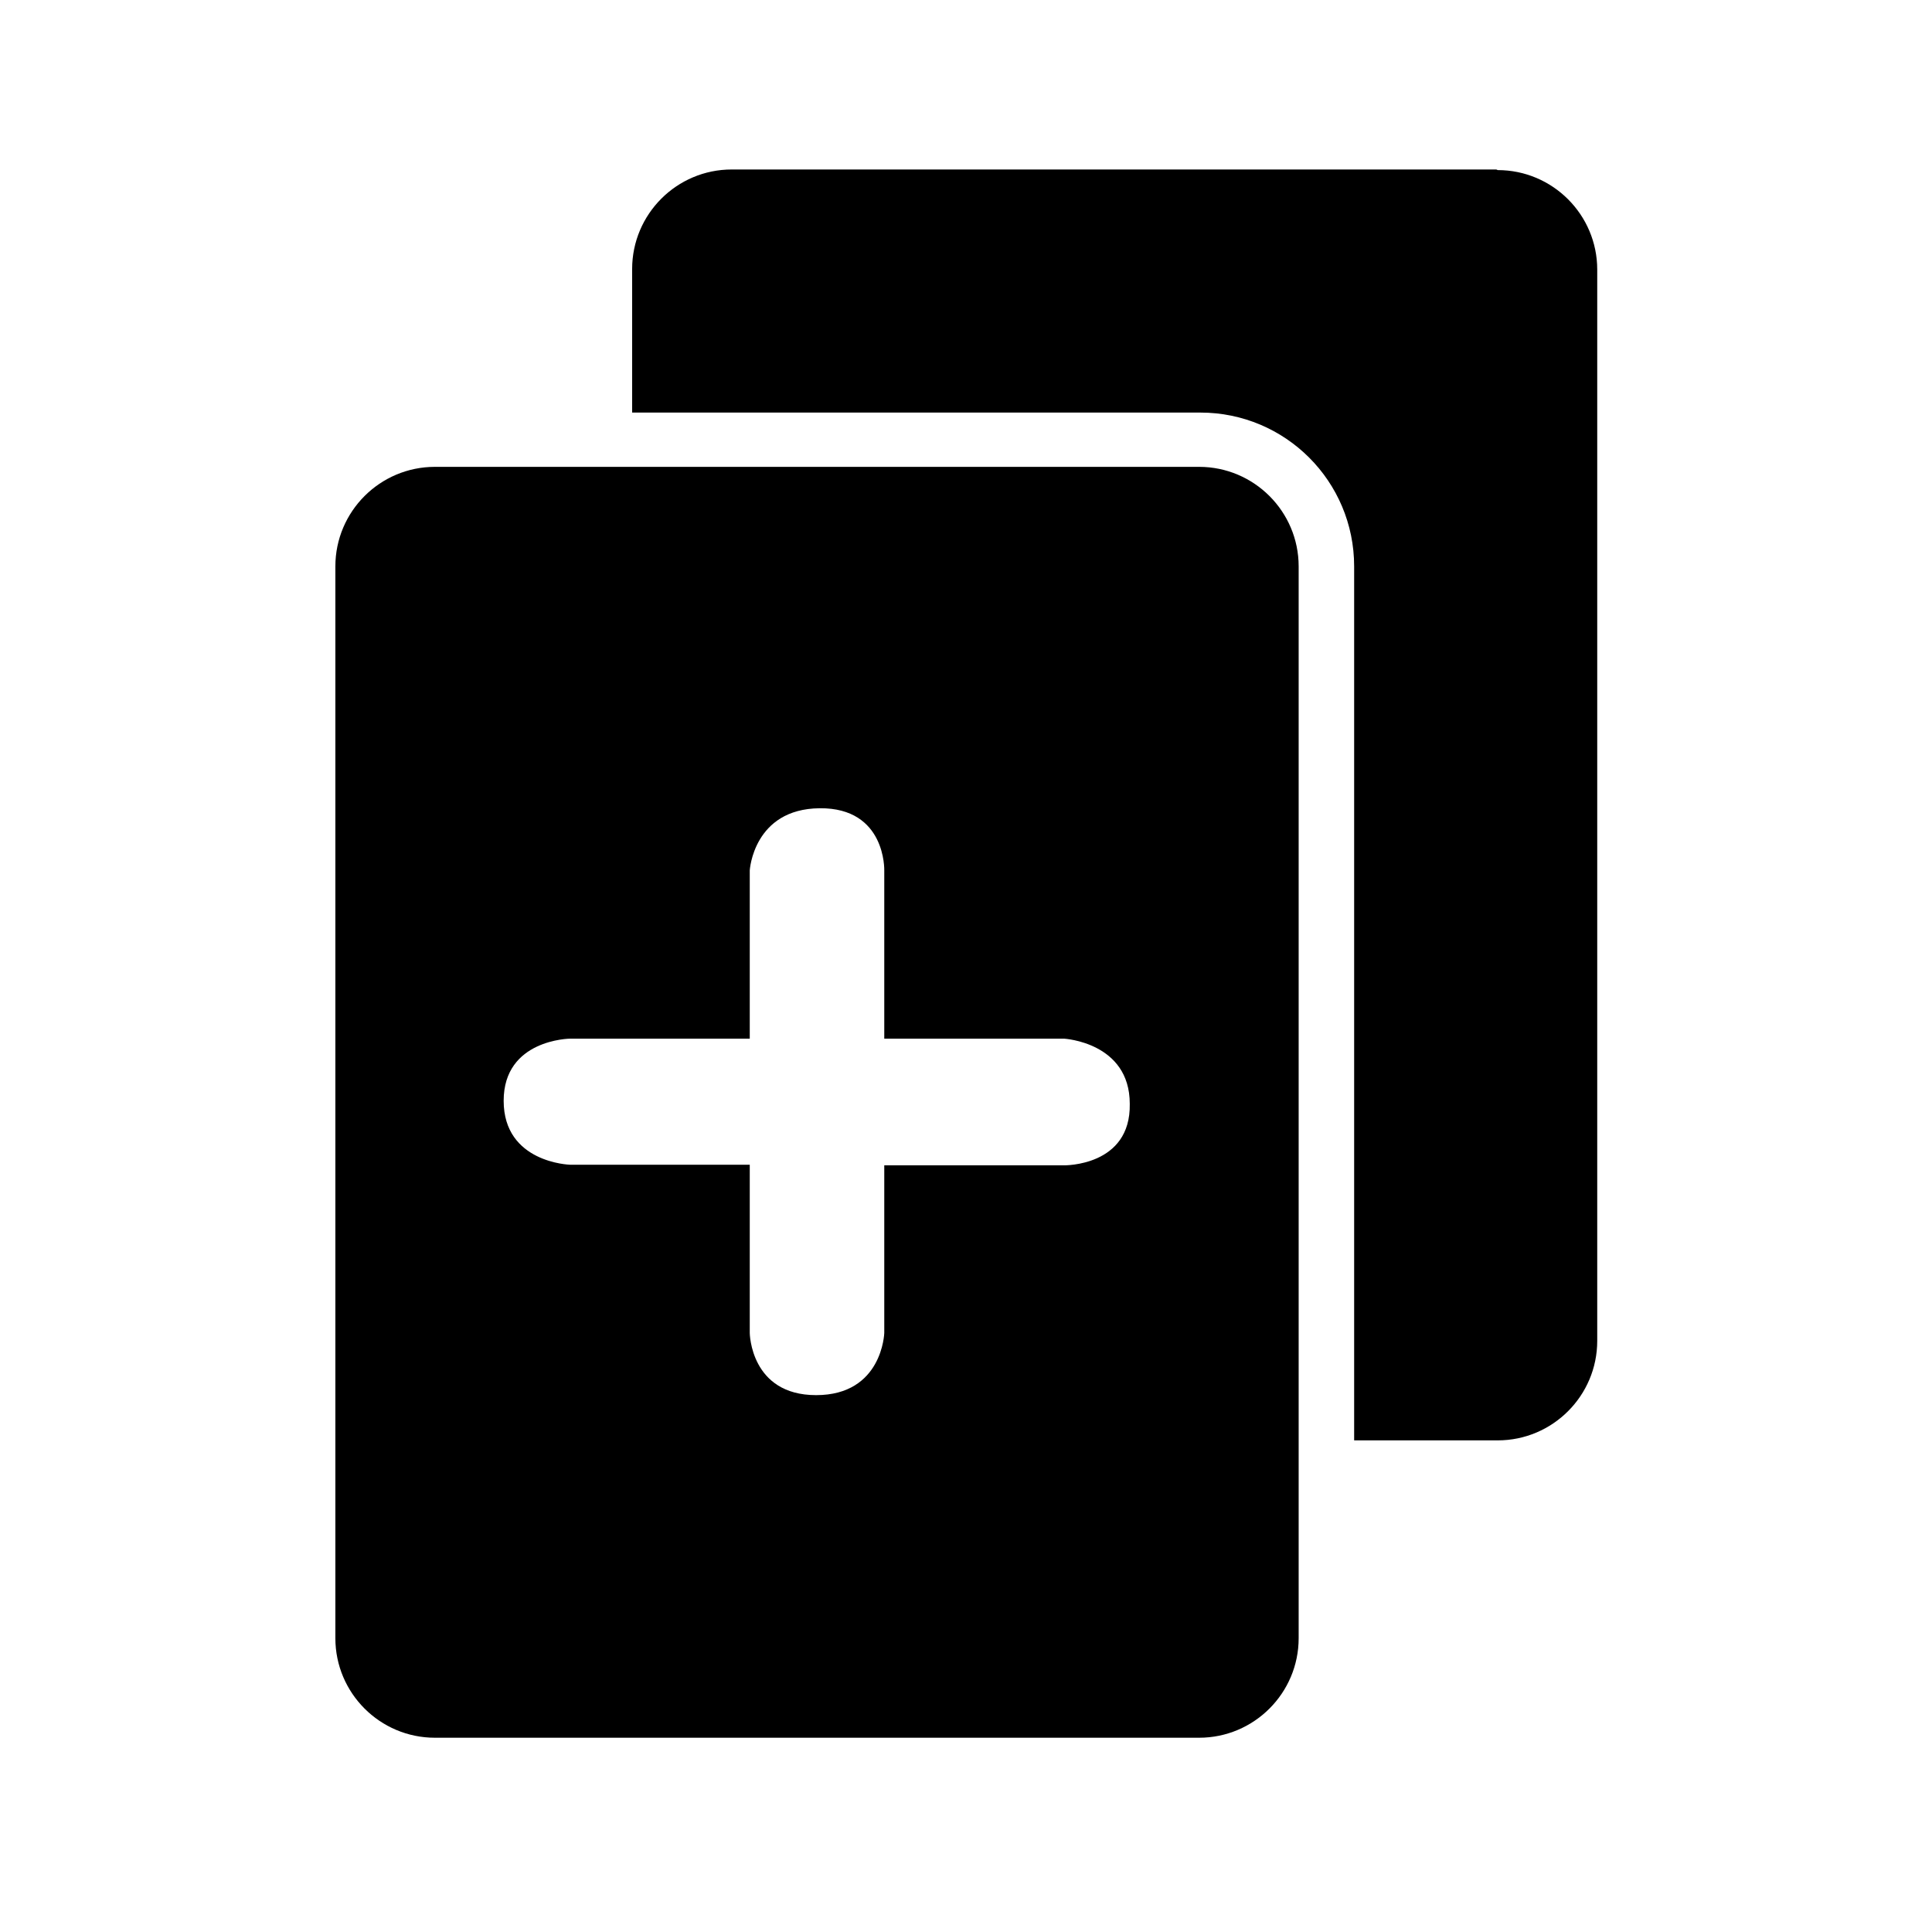
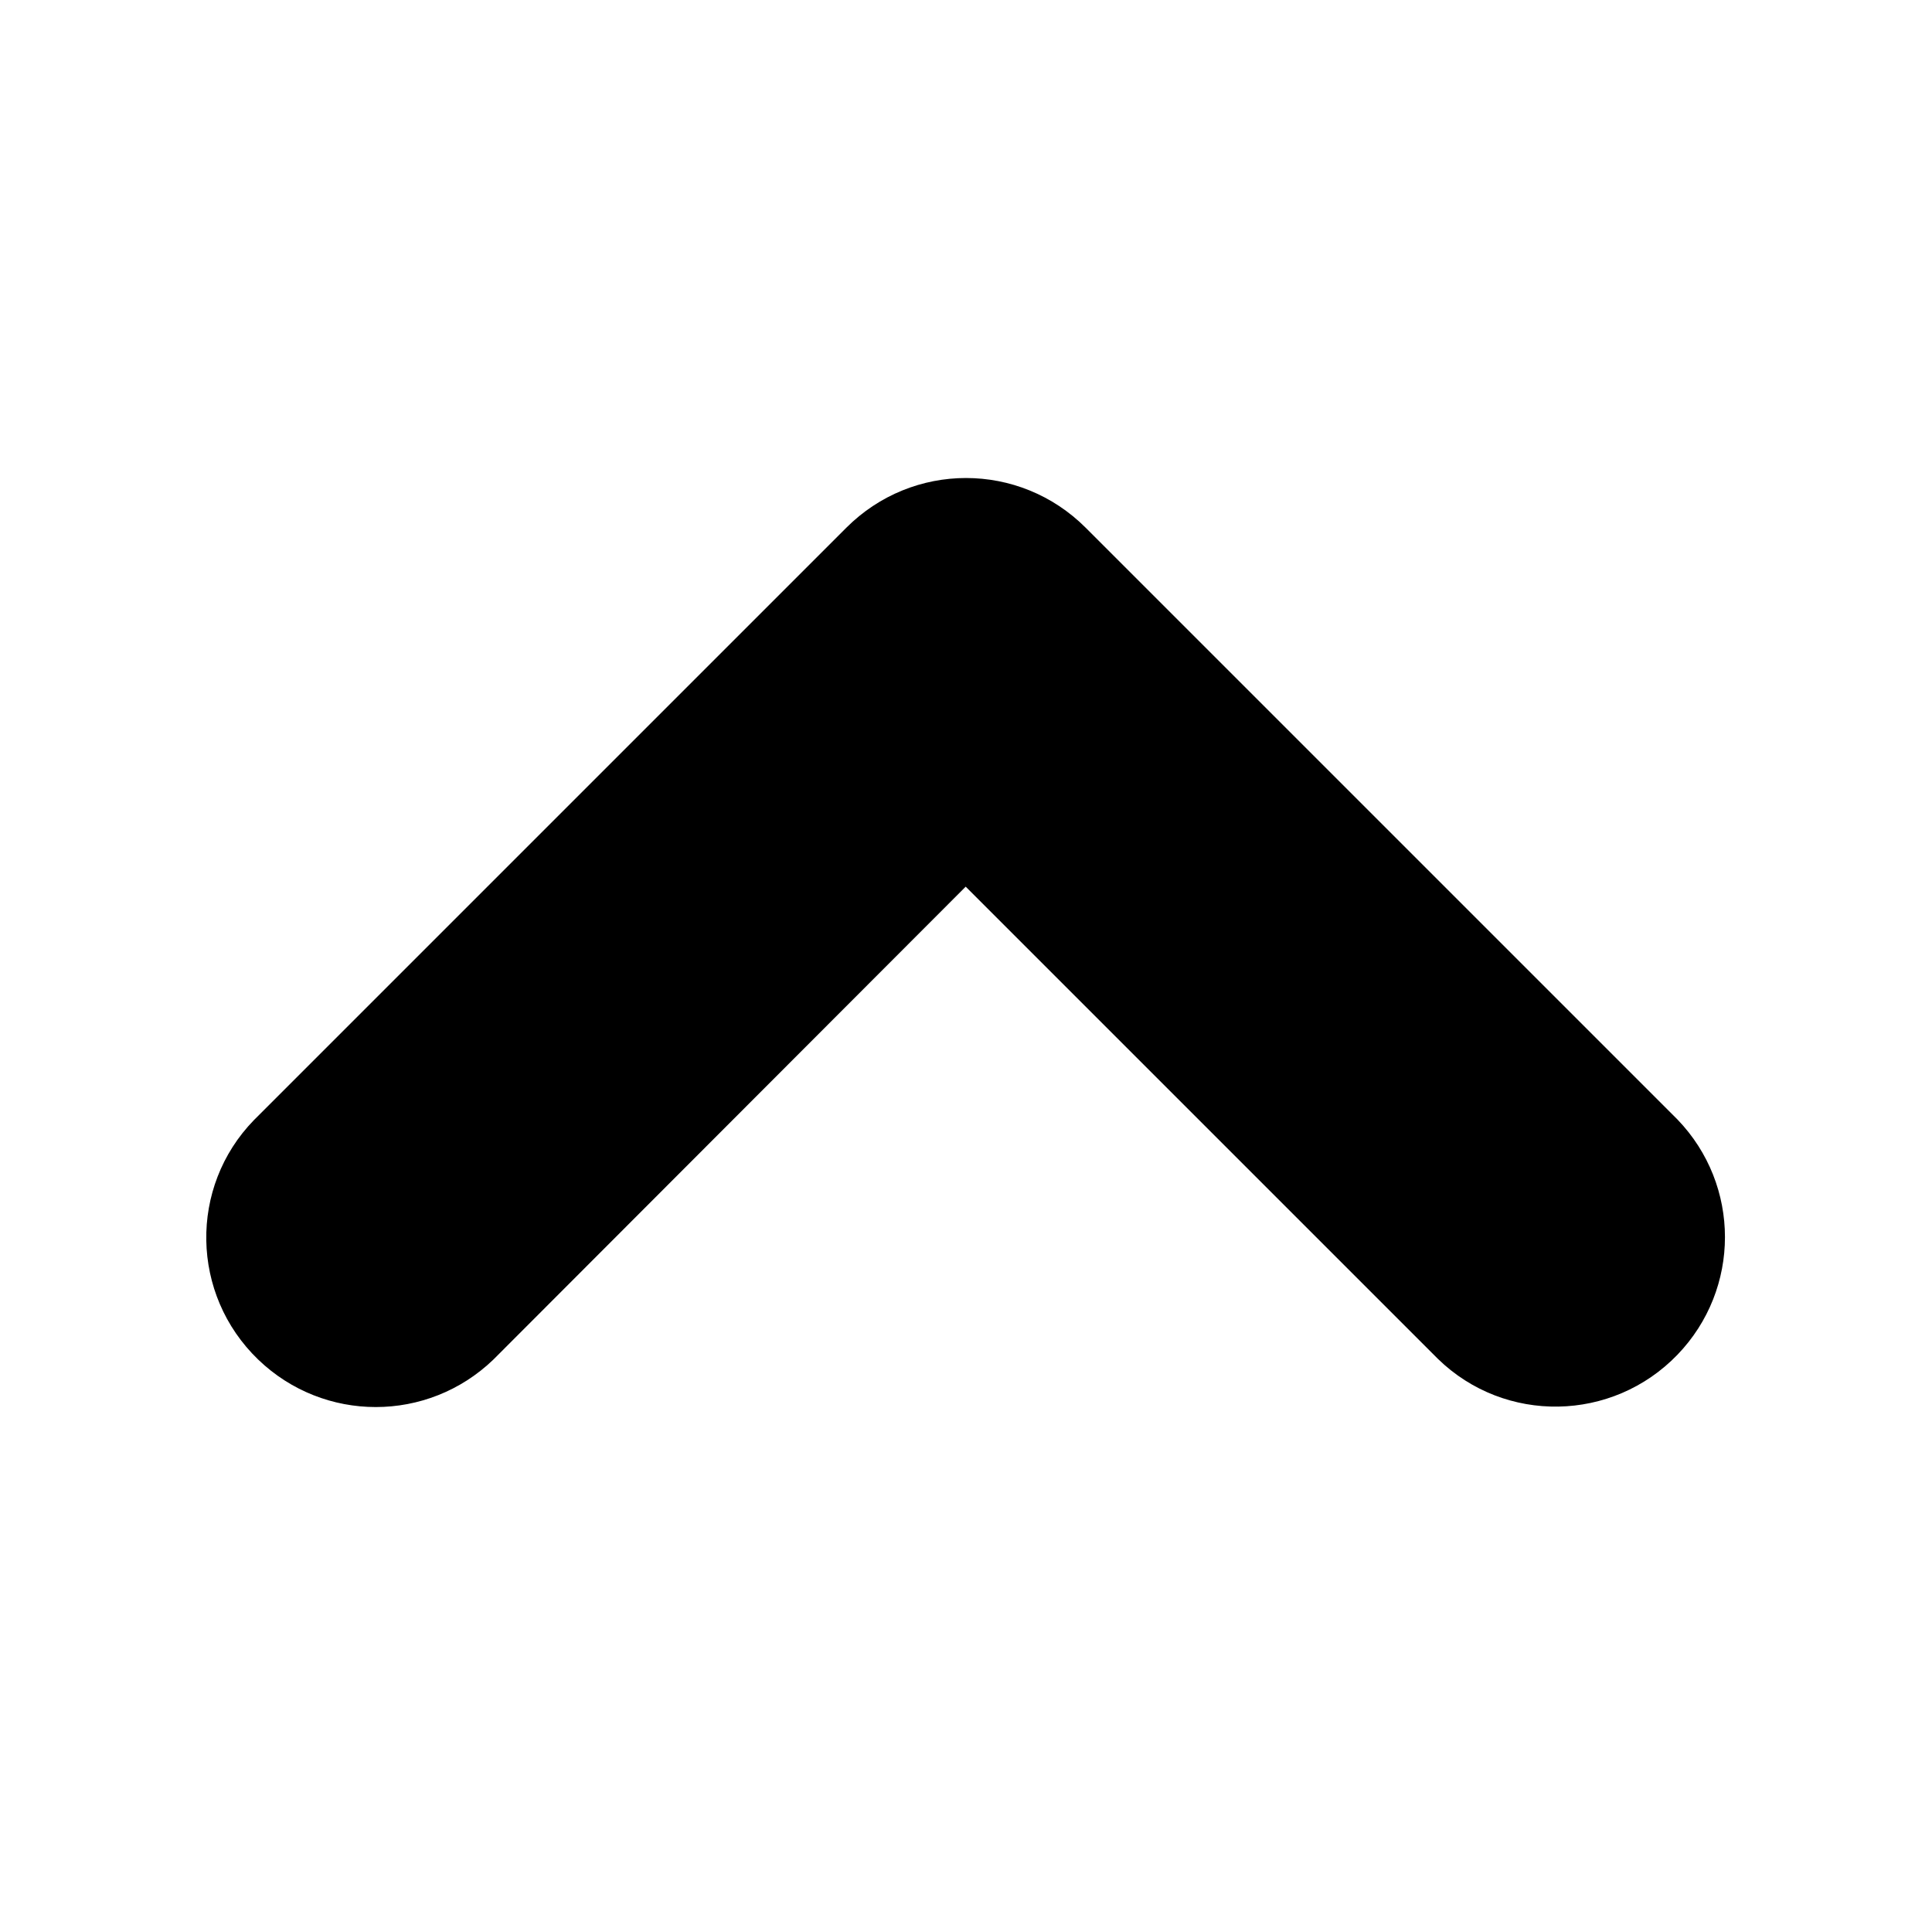
<svg xmlns="http://www.w3.org/2000/svg" version="1.1" id="Layer_1" x="0px" y="0px" viewBox="0 0 320.3 316.3" style="enable-background:new 0 0 320.3 316.3;" xml:space="preserve">
  <g>
-     <path d="M198.8,77.4H72.1c-9.1,0-16.5,7.4-16.5,16.5v177.7c0,9.1,7.4,16.5,16.5,16.5h126.7c9.1,0,16.5-7.4,16.5-16.5V93.9   C215.3,84.8,207.9,77.4,198.8,77.4z M176.4,193.2h-29.8V221c0,0-0.3,10.3-11.3,10.3c-10.9,0-11-10.3-11-10.3v-27.9H94.5   c0,0-11-0.3-11-10.6c0-10.2,11-10.3,11-10.3h29.8v-27.9c0,0,0.6-10.2,11.6-10.3c11-0.1,10.7,10.3,10.7,10.3v27.9h29.8   c0,0,10.9,0.6,10.9,10.8C187.5,193.4,176.4,193.2,176.4,193.2z" />
-     <path d="M248,28.1H121.3c-9.1,0-16.5,7.4-16.5,16.5l0,0v23.8H199c14.1,0,25.5,11.4,25.5,25.5v144.9h23.8c9.1,0,16.5-7.4,16.5-16.5   V44.7c0-9.1-7.4-16.5-16.5-16.5C248.1,28.1,248.1,28.1,248,28.1z" />
+     <path d="M160.1,147l78.3,78.3c11.1,10.8,28.9,10.5,39.7-0.7c10.5-10.9,10.5-28.1,0-39L180,87.5c-11-11-28.7-11-39.7,0l-98.2,98.2   c-10.8,11.1-10.5,28.9,0.7,39.7c10.9,10.5,28.1,10.5,39,0L160.1,147z" />
  </g>
</svg>
